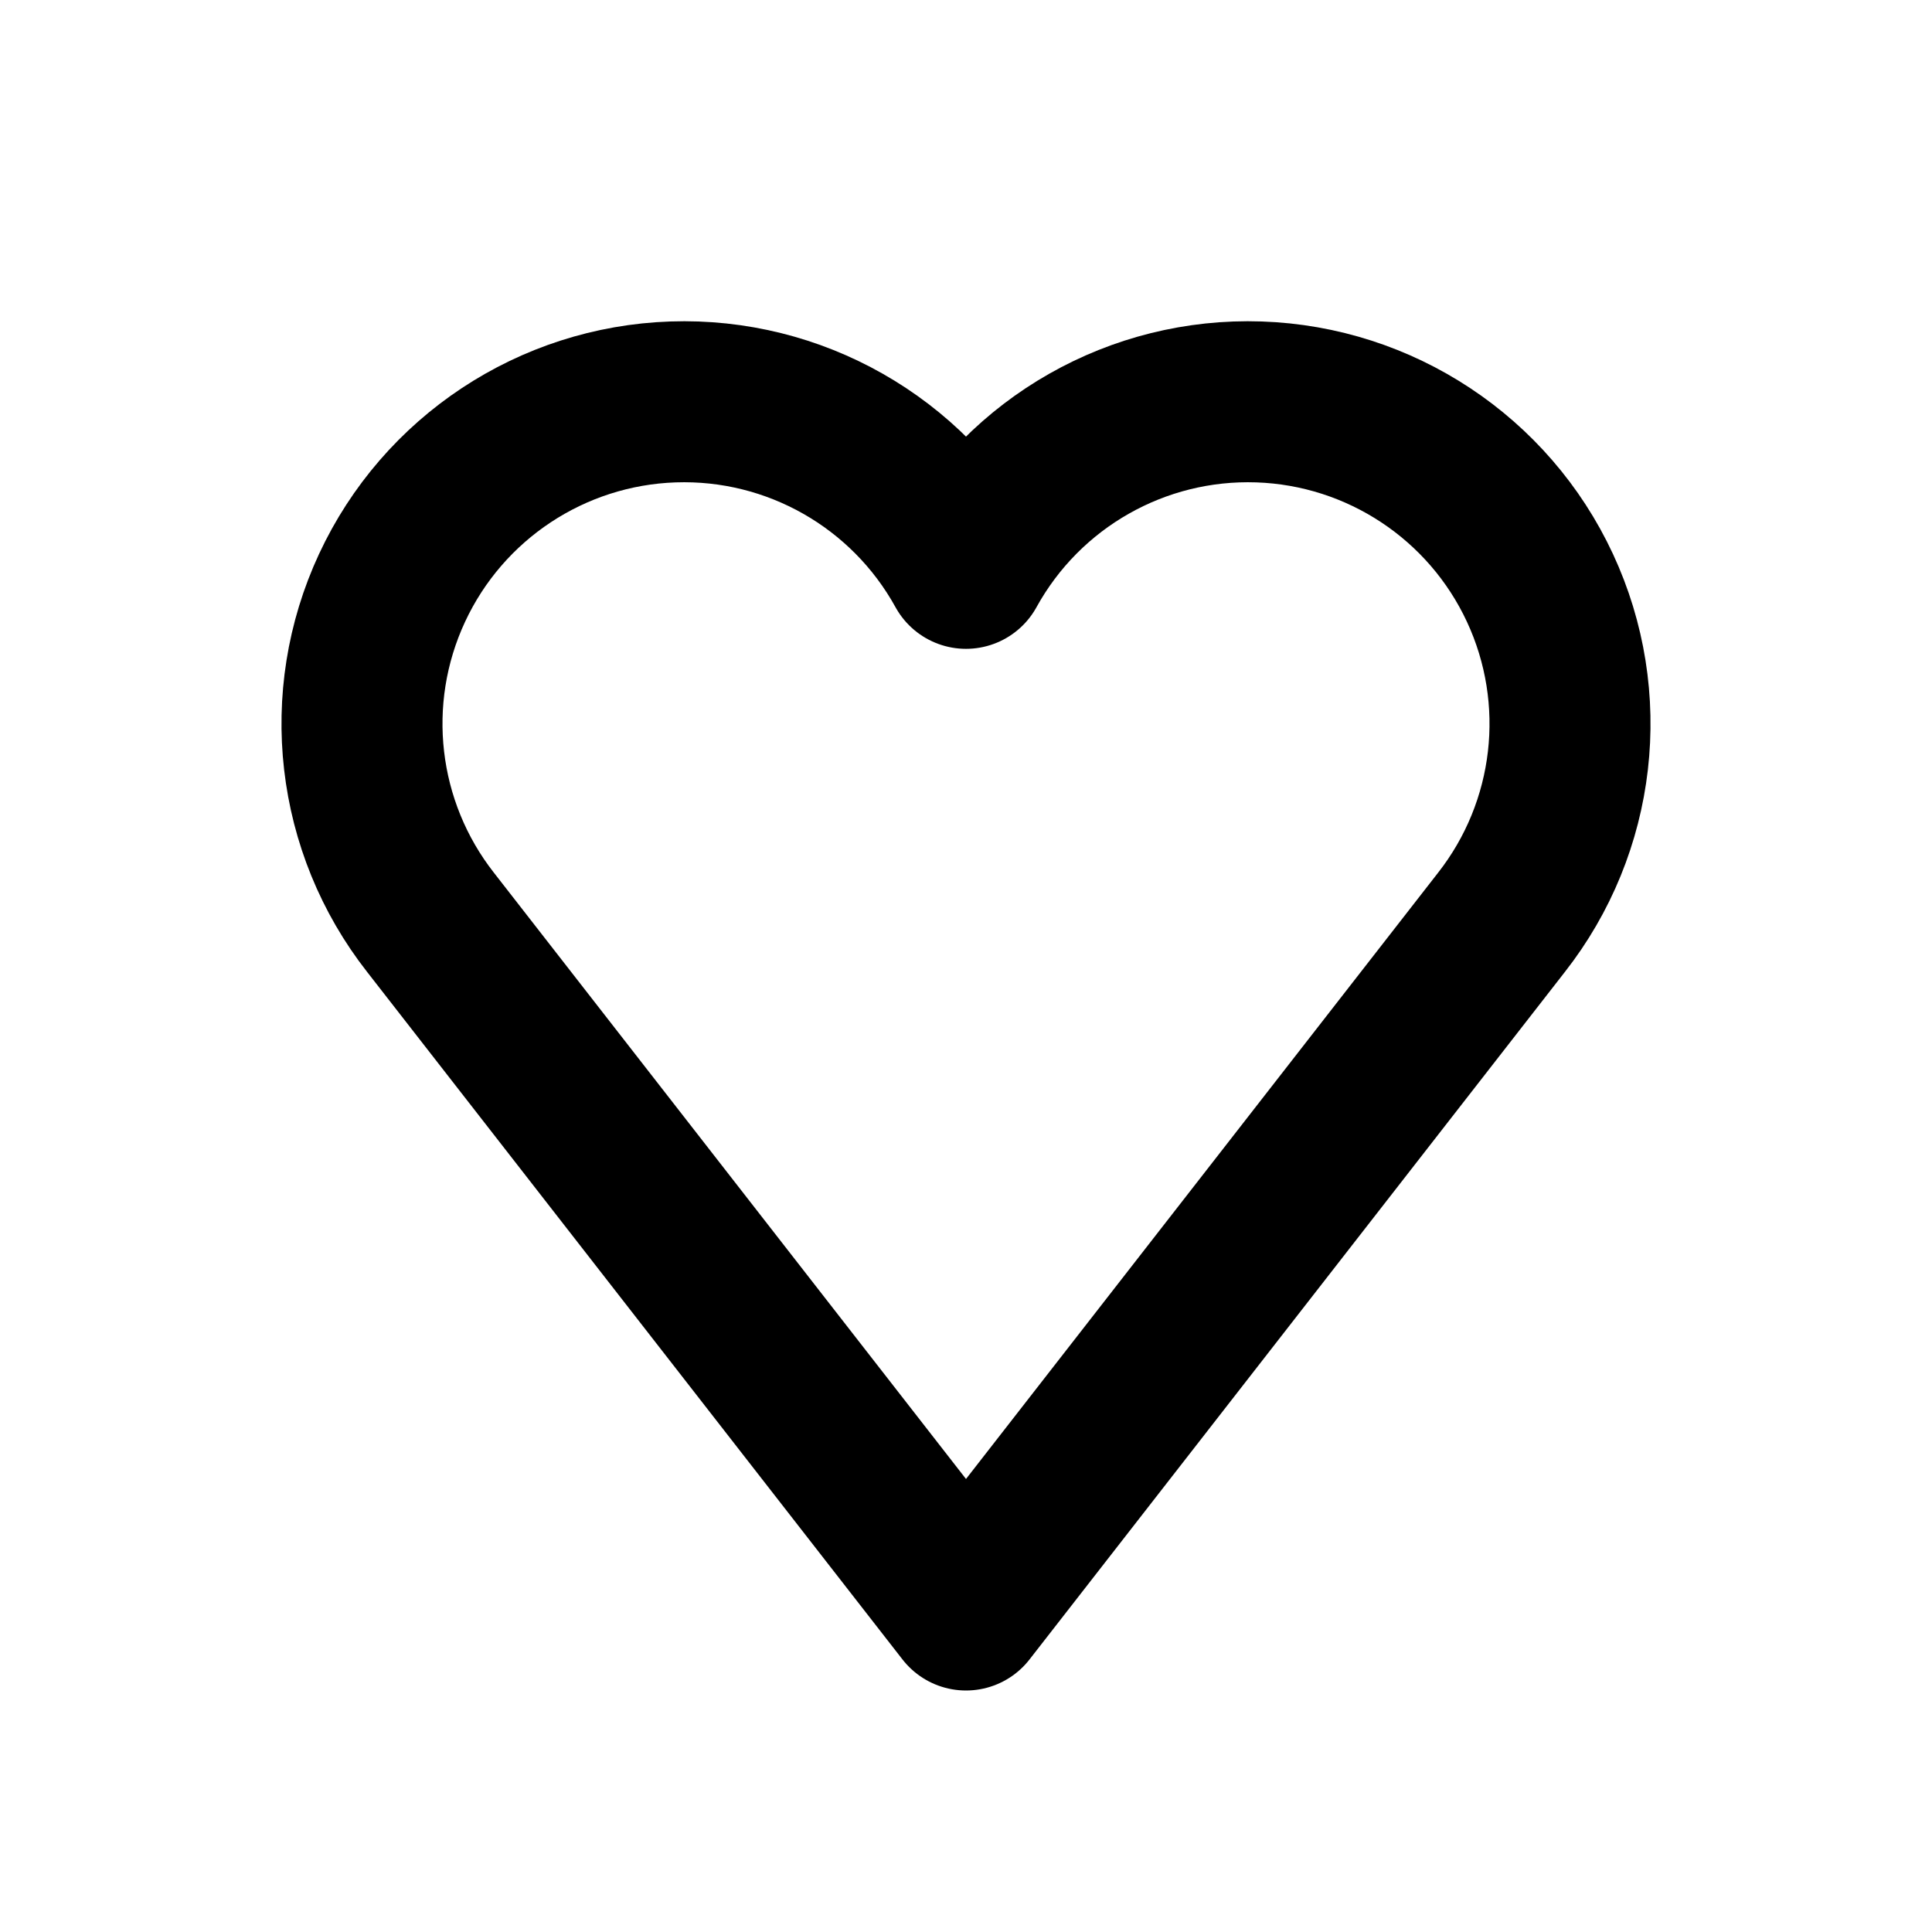
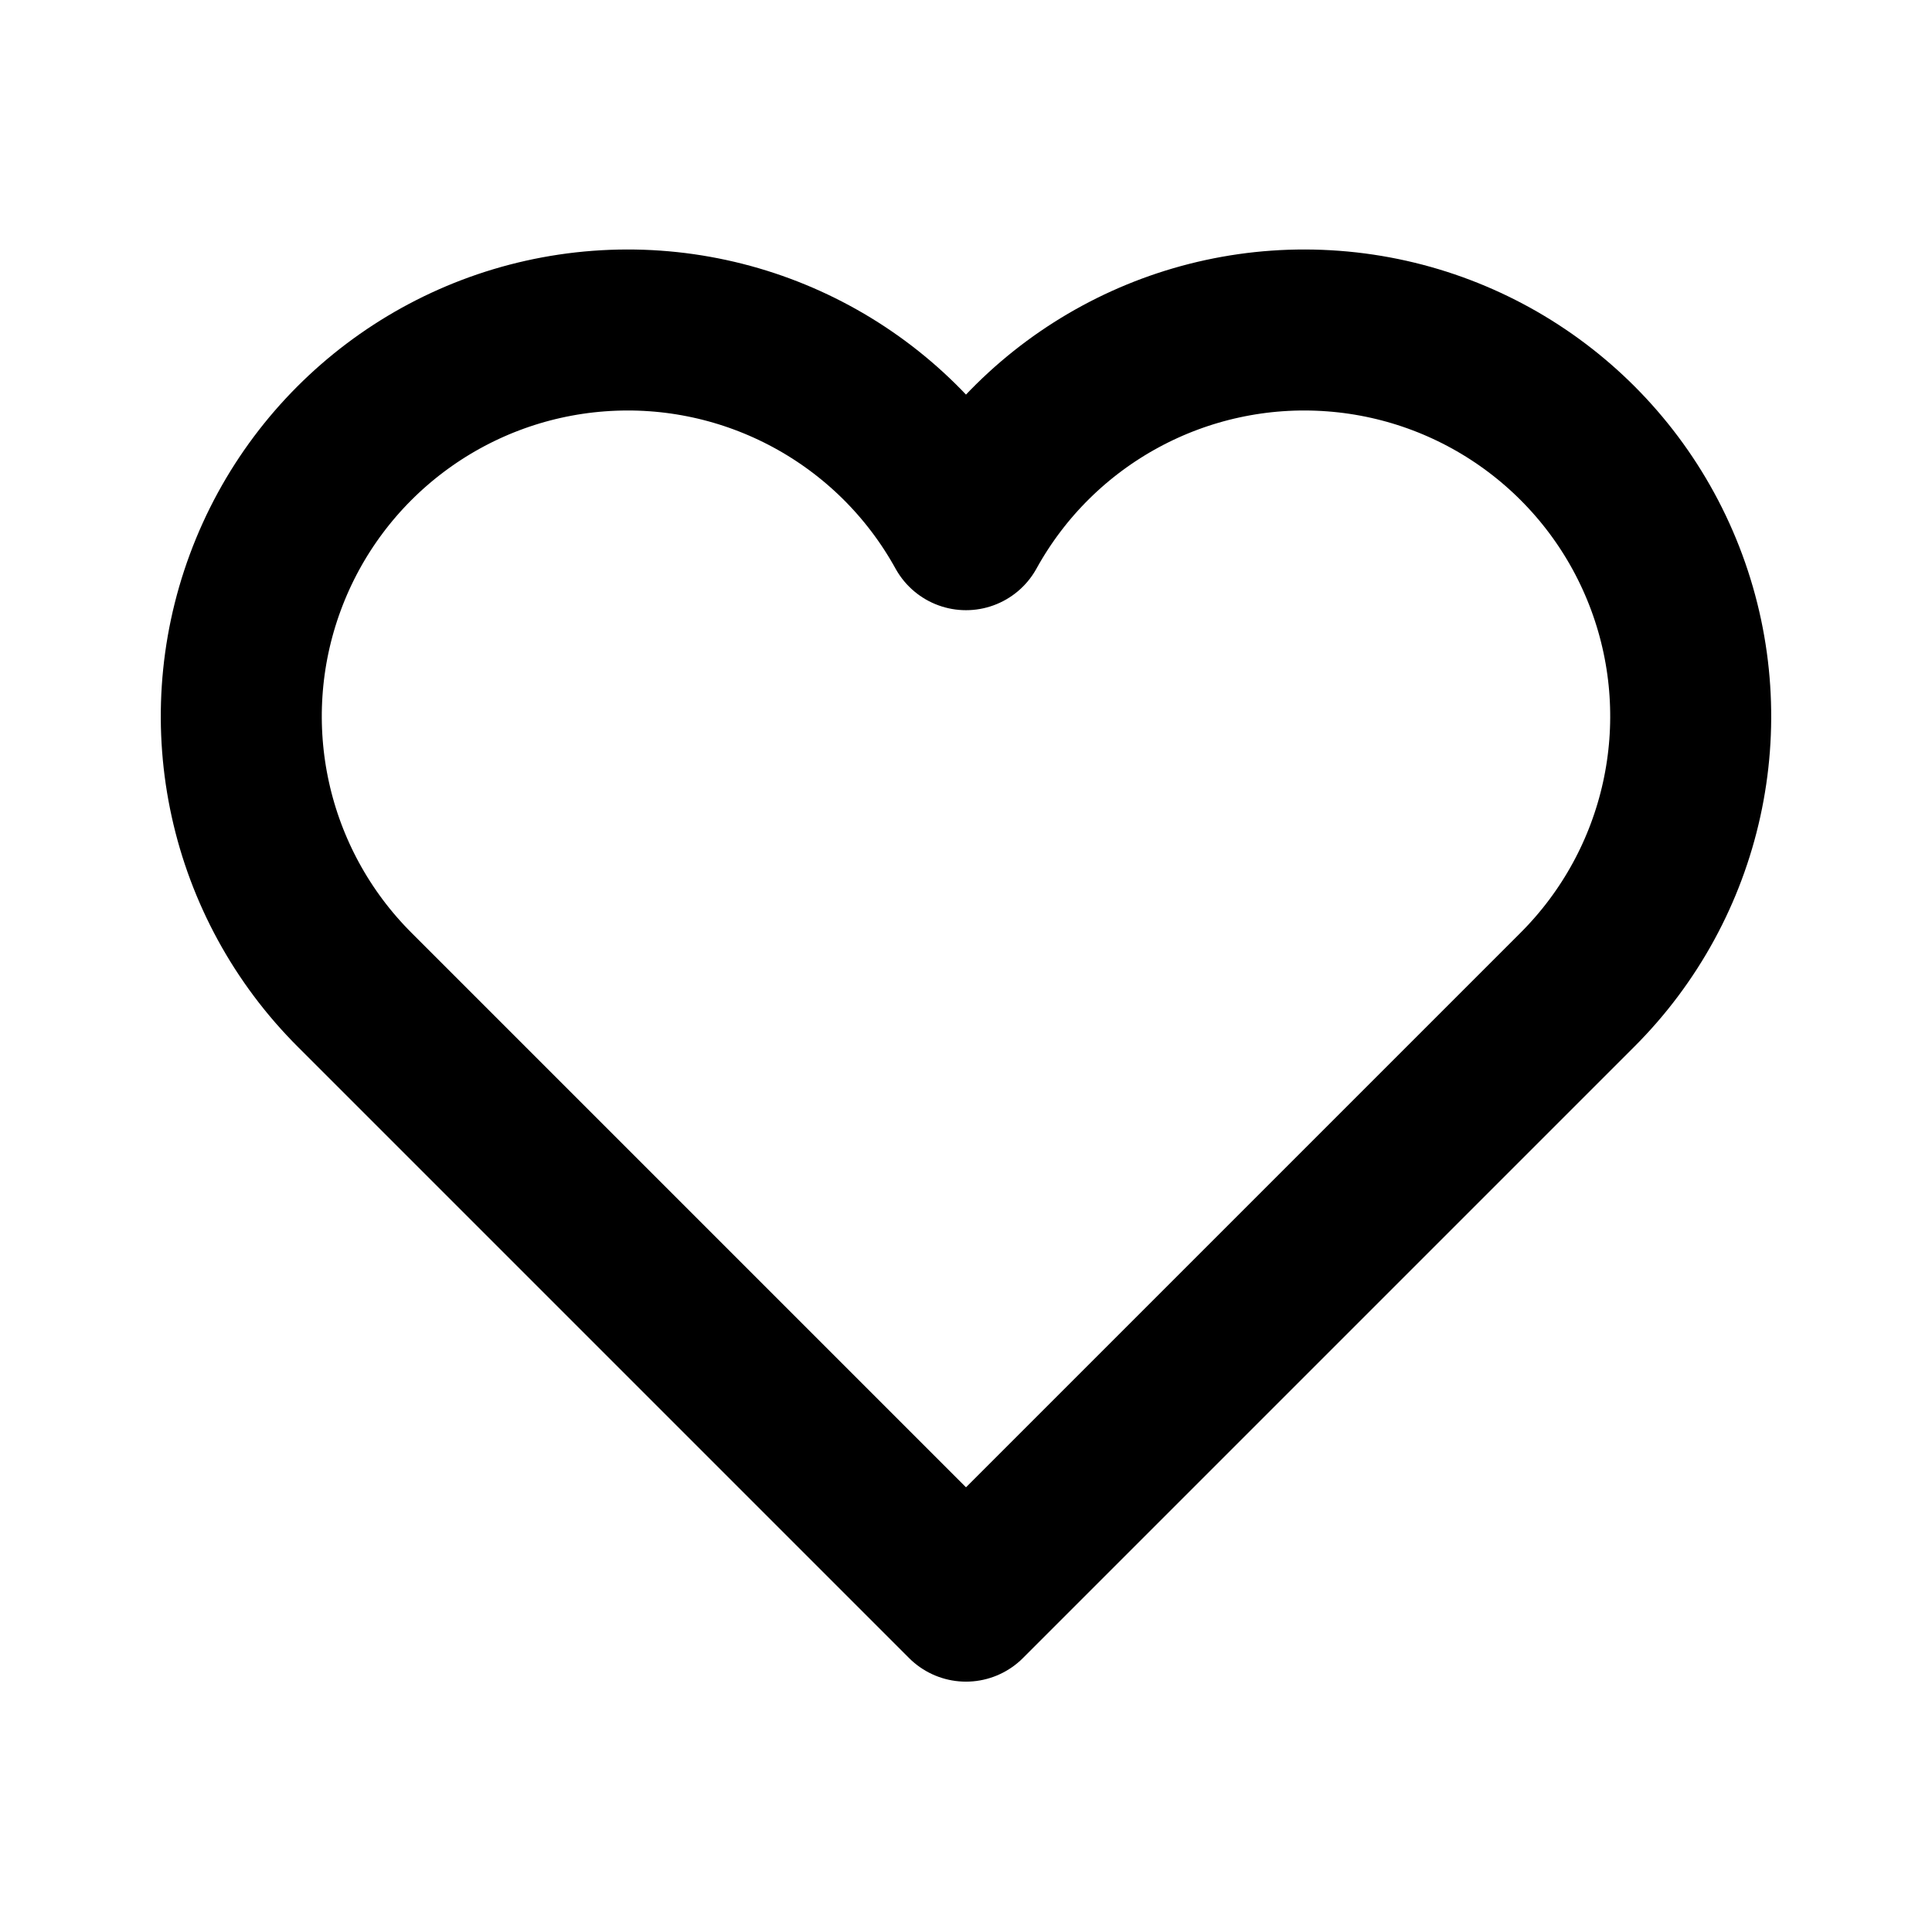
<svg xmlns="http://www.w3.org/2000/svg" width="24" height="24" viewBox="0 0 24 24" fill="none" stroke="currentColor" stroke-width="2" stroke-linecap="round" stroke-linejoin="round">
-   <path d="M12 20L5.35 11.46A4 4 0 1 1 12 7.06A4 4 0 1 1 18.65 11.46Z" />
+   <path d="M12 19.89L4.41 12.3A4.8 4.8 0 1 1 12 6.58A4.8 4.8 0 1 1 19.59 12.3Z" />
</svg>
